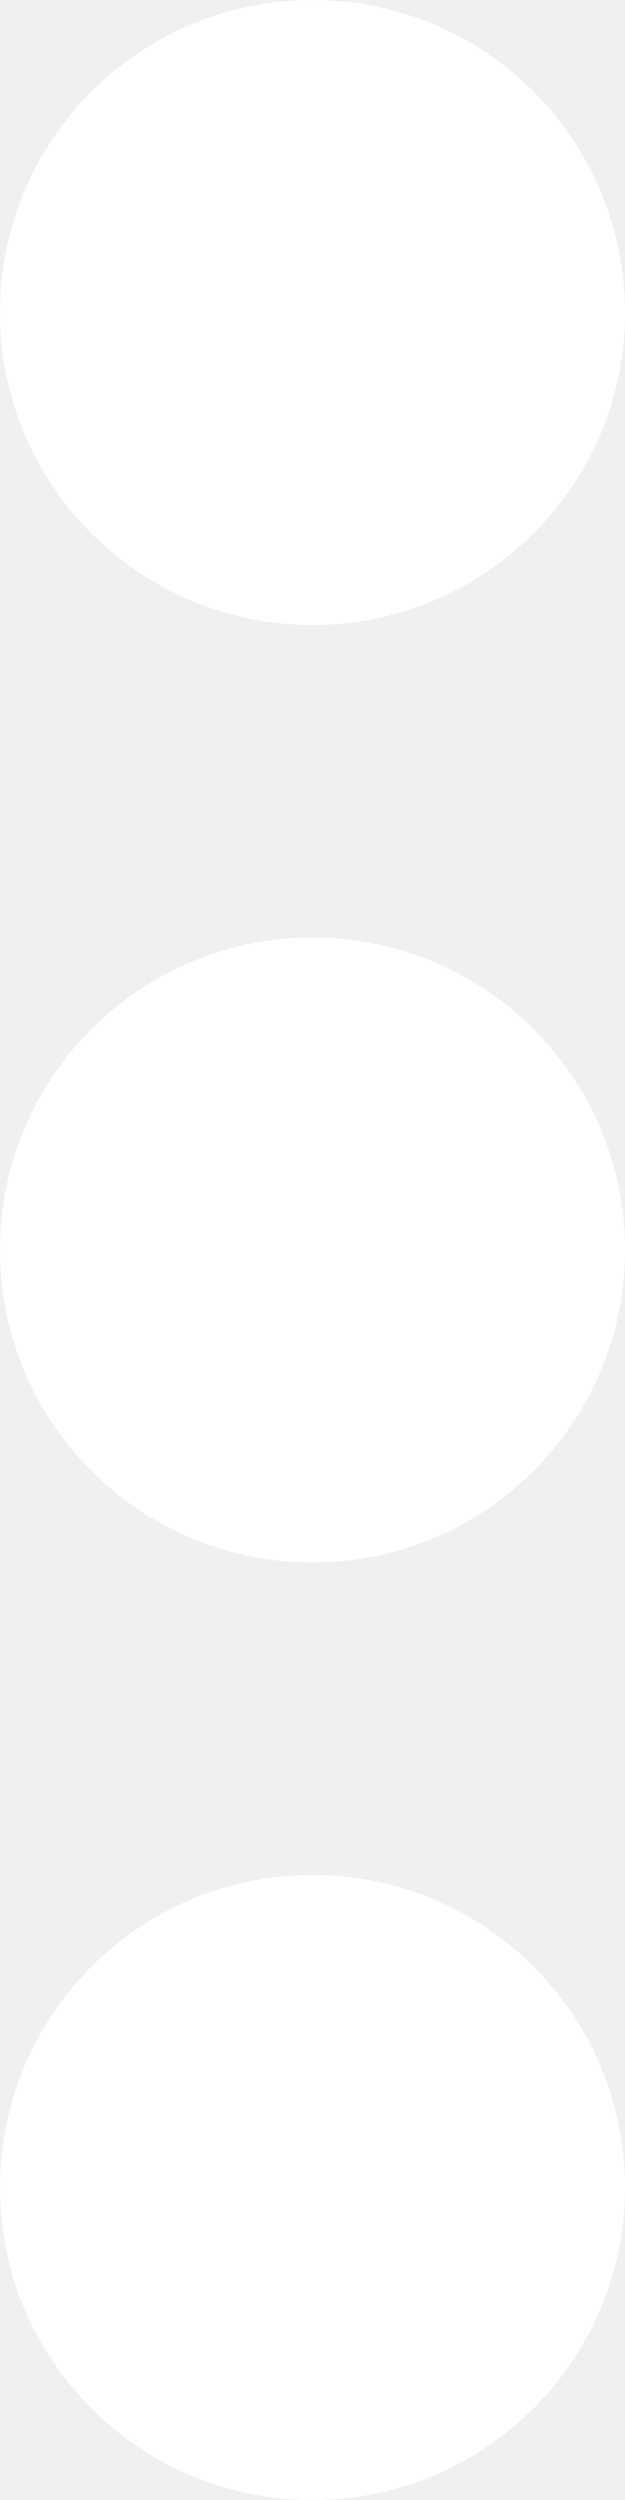
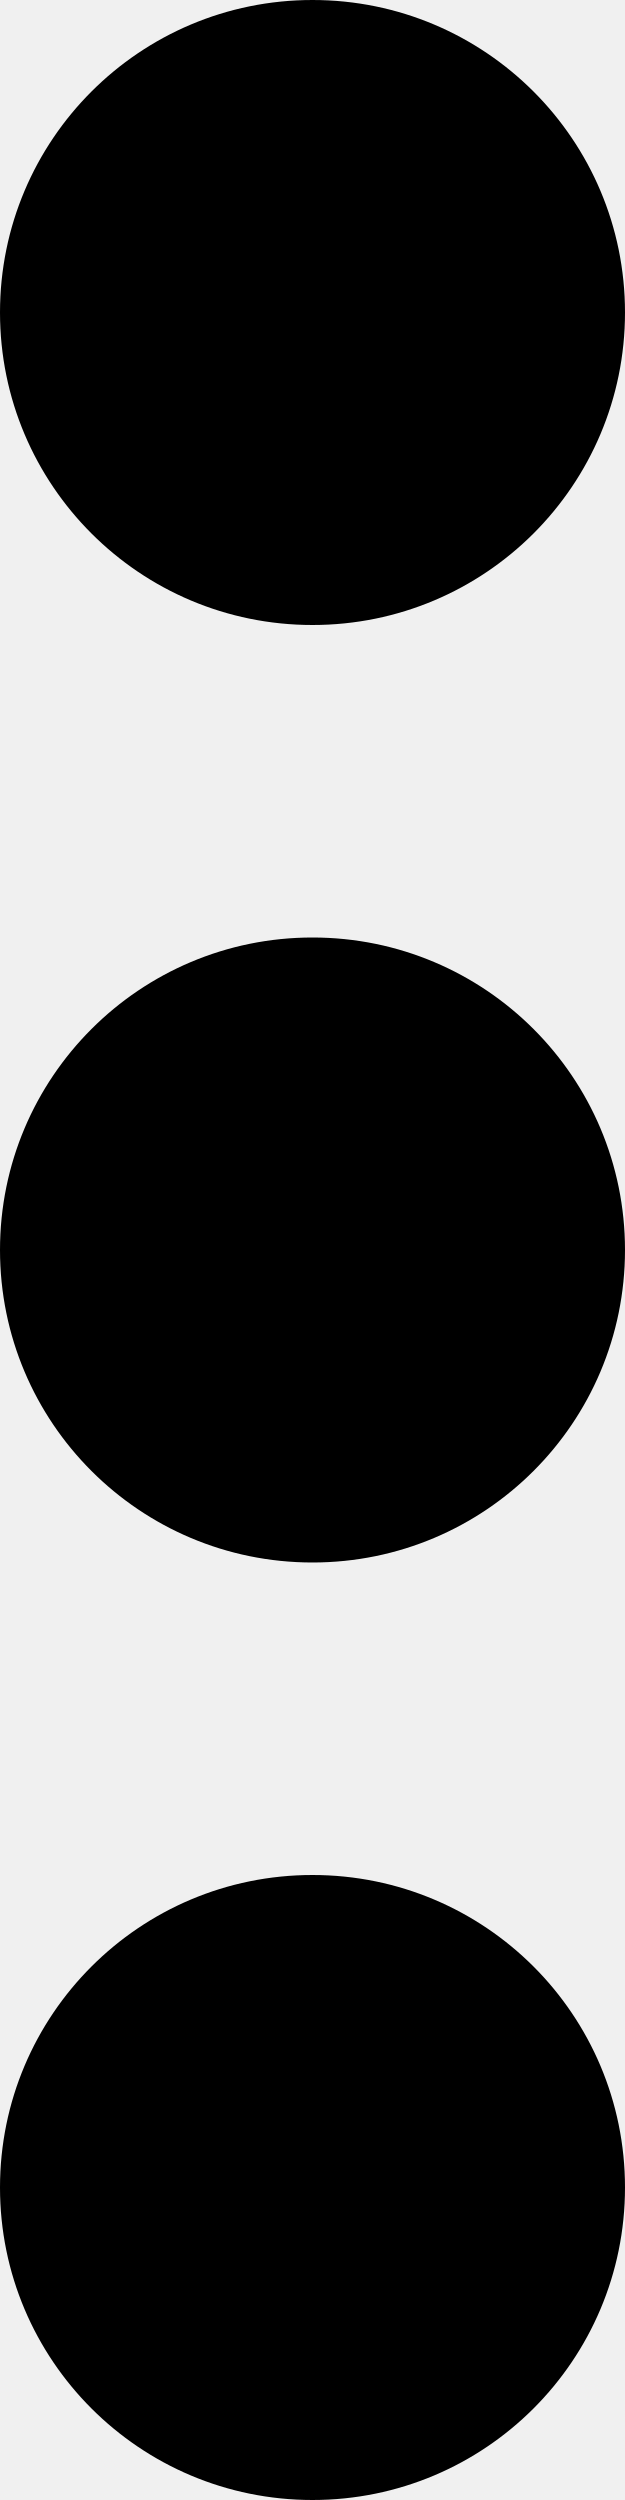
<svg xmlns="http://www.w3.org/2000/svg" width="4px" height="16px" viewBox="0 0 4 16" version="1.1">
  <defs />
  <g id="Page-1" stroke="none" stroke-width="1" fill="none" fill-rule="evenodd">
-     <g id="laptop-nav-view" transform="translate(-1395, -24)" fill="#FFFFFF">
+     <g id="laptop-nav-view" transform="translate(-1395, -24)" fill="currentColor">
      <g id="toolbar-copy" transform="translate(256, 0)">
        <path d="M1141,40 C1142.105,40 1143,39.105 1143,38 C1143,36.895 1142.105,36 1141,36 C1139.895,36 1139,36.895 1139,38 C1139,39.105 1139.895,40 1141,40 Z M1141,34 C1142.105,34 1143,33.105 1143,32 C1143,30.895 1142.105,30 1141,30 C1139.895,30 1139,30.895 1139,32 C1139,33.105 1139.895,34 1141,34 Z M1141,28 C1142.105,28 1143,27.105 1143,26 C1143,24.895 1142.105,24 1141,24 C1139.895,24 1139,24.895 1139,26 C1139,27.105 1139.895,28 1141,28 Z" id="more-vert" />
      </g>
    </g>
  </g>
</svg>
